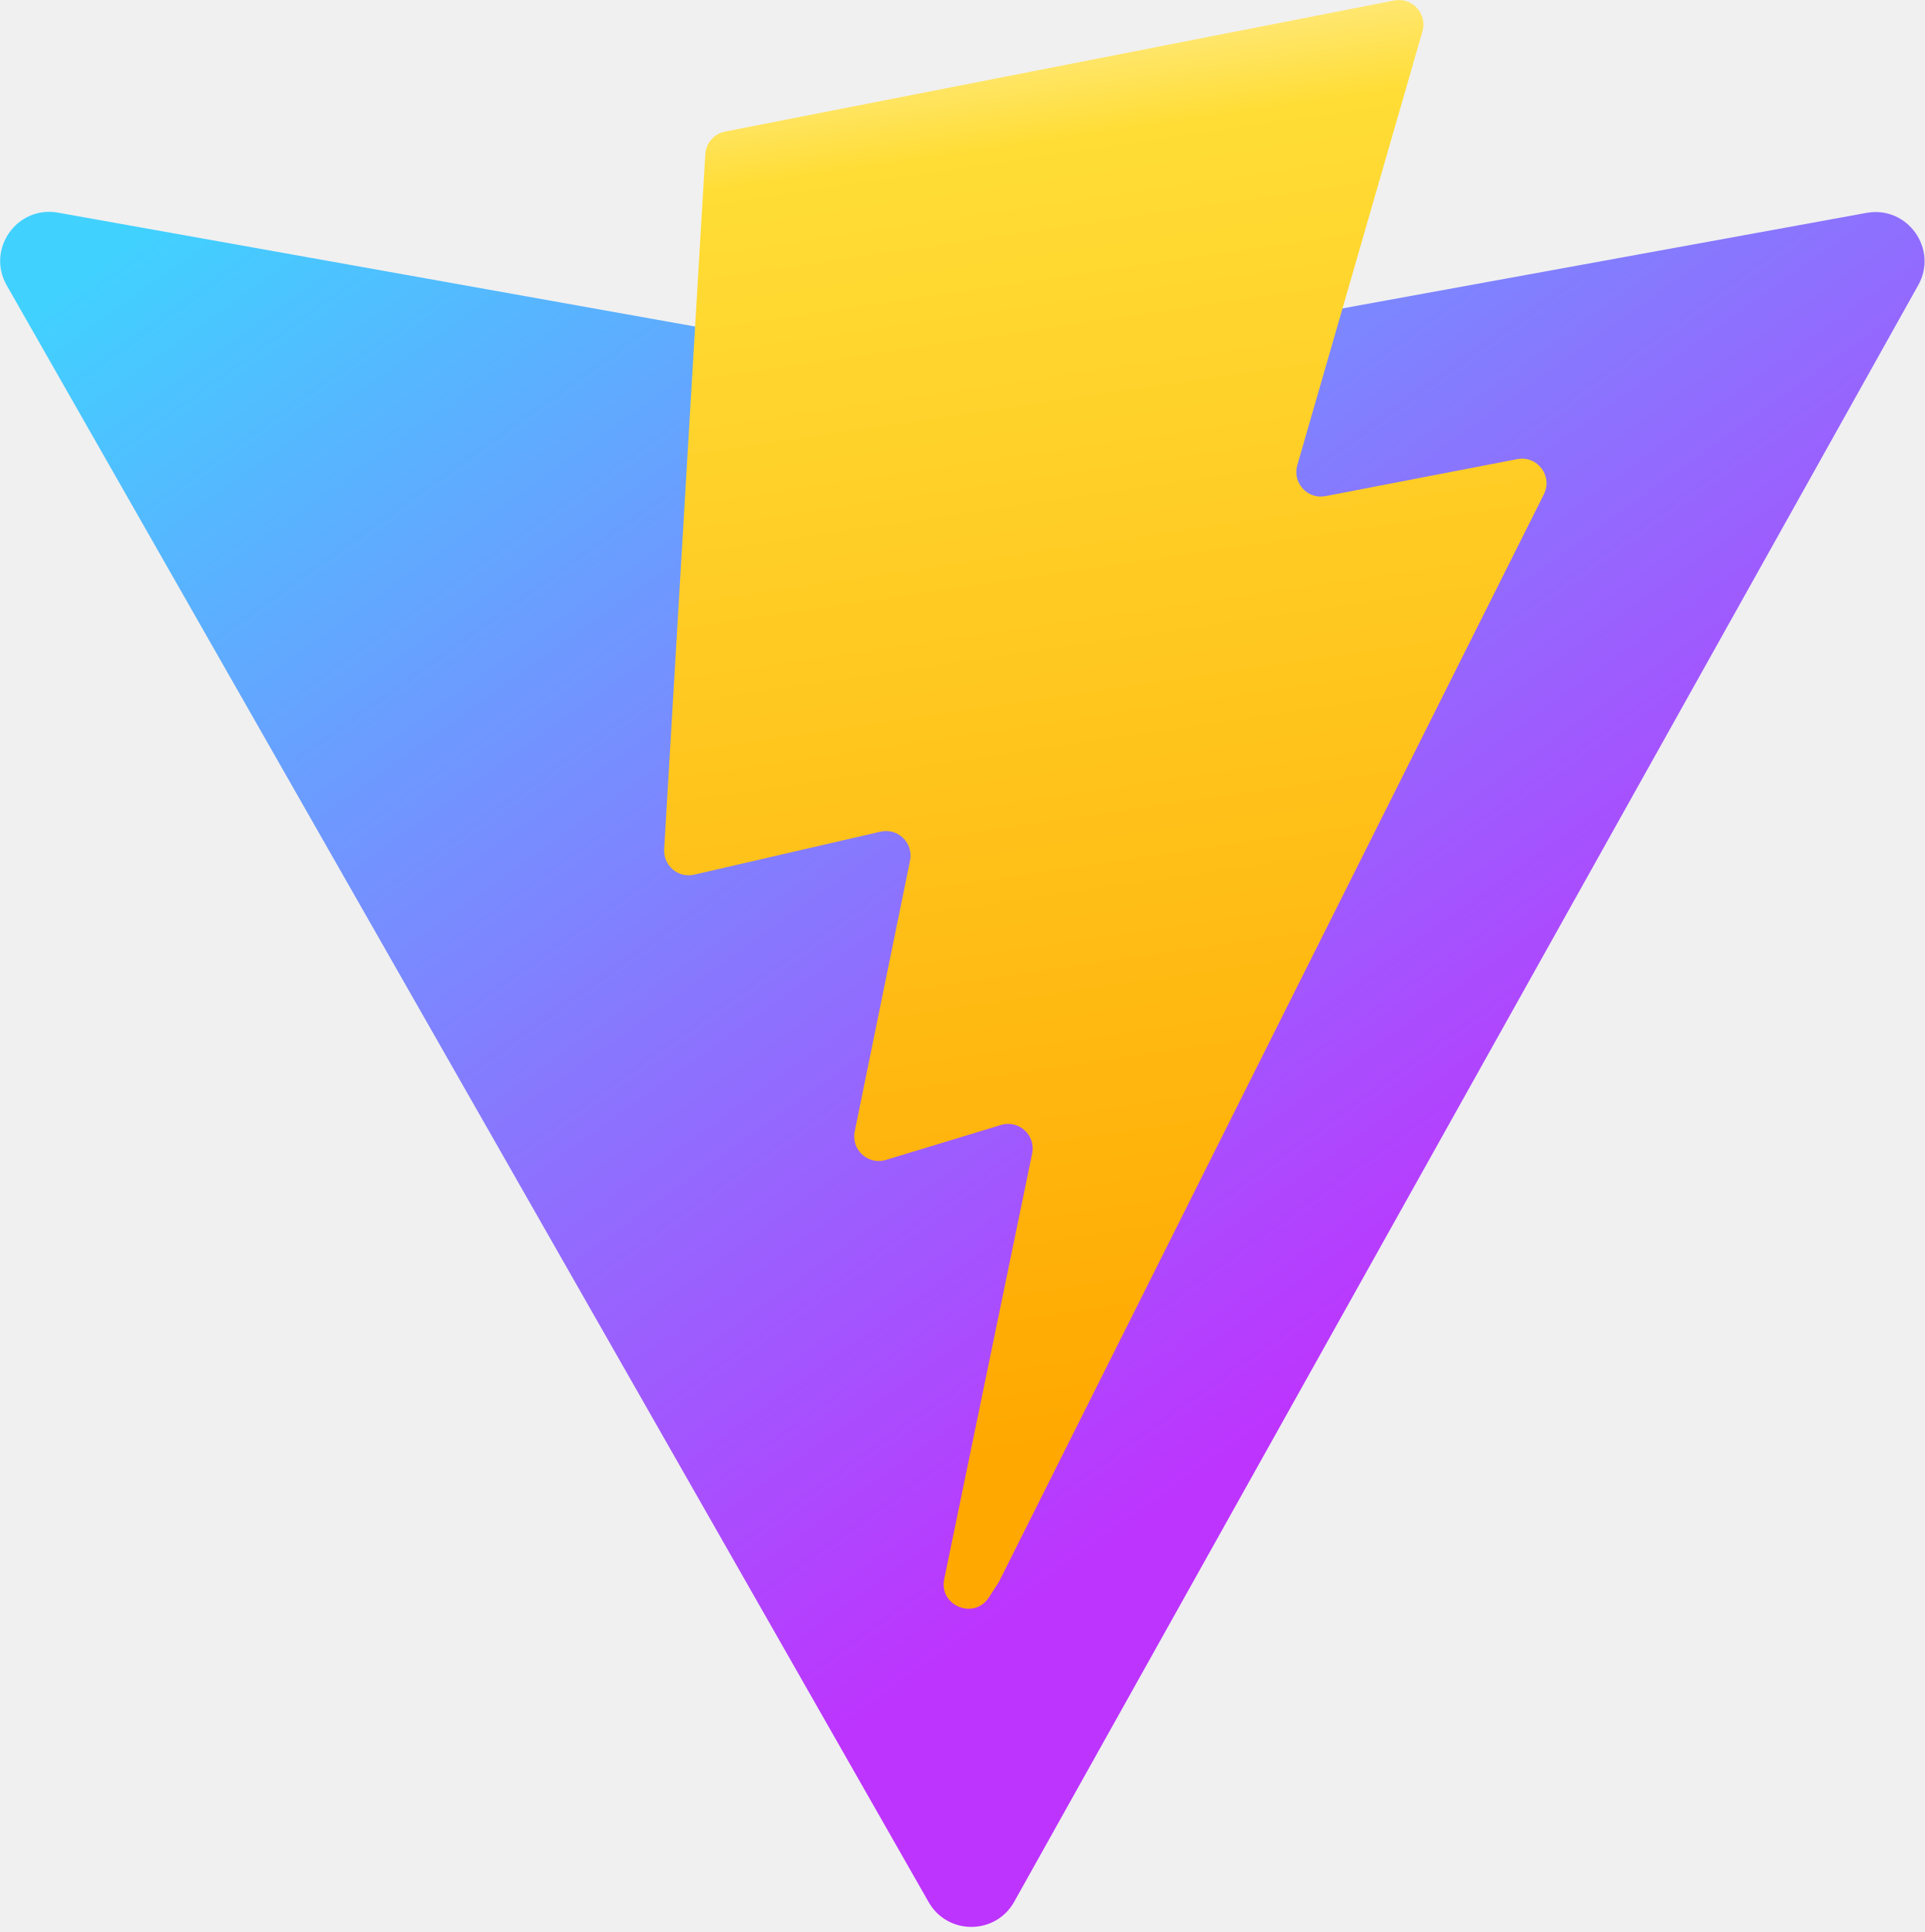
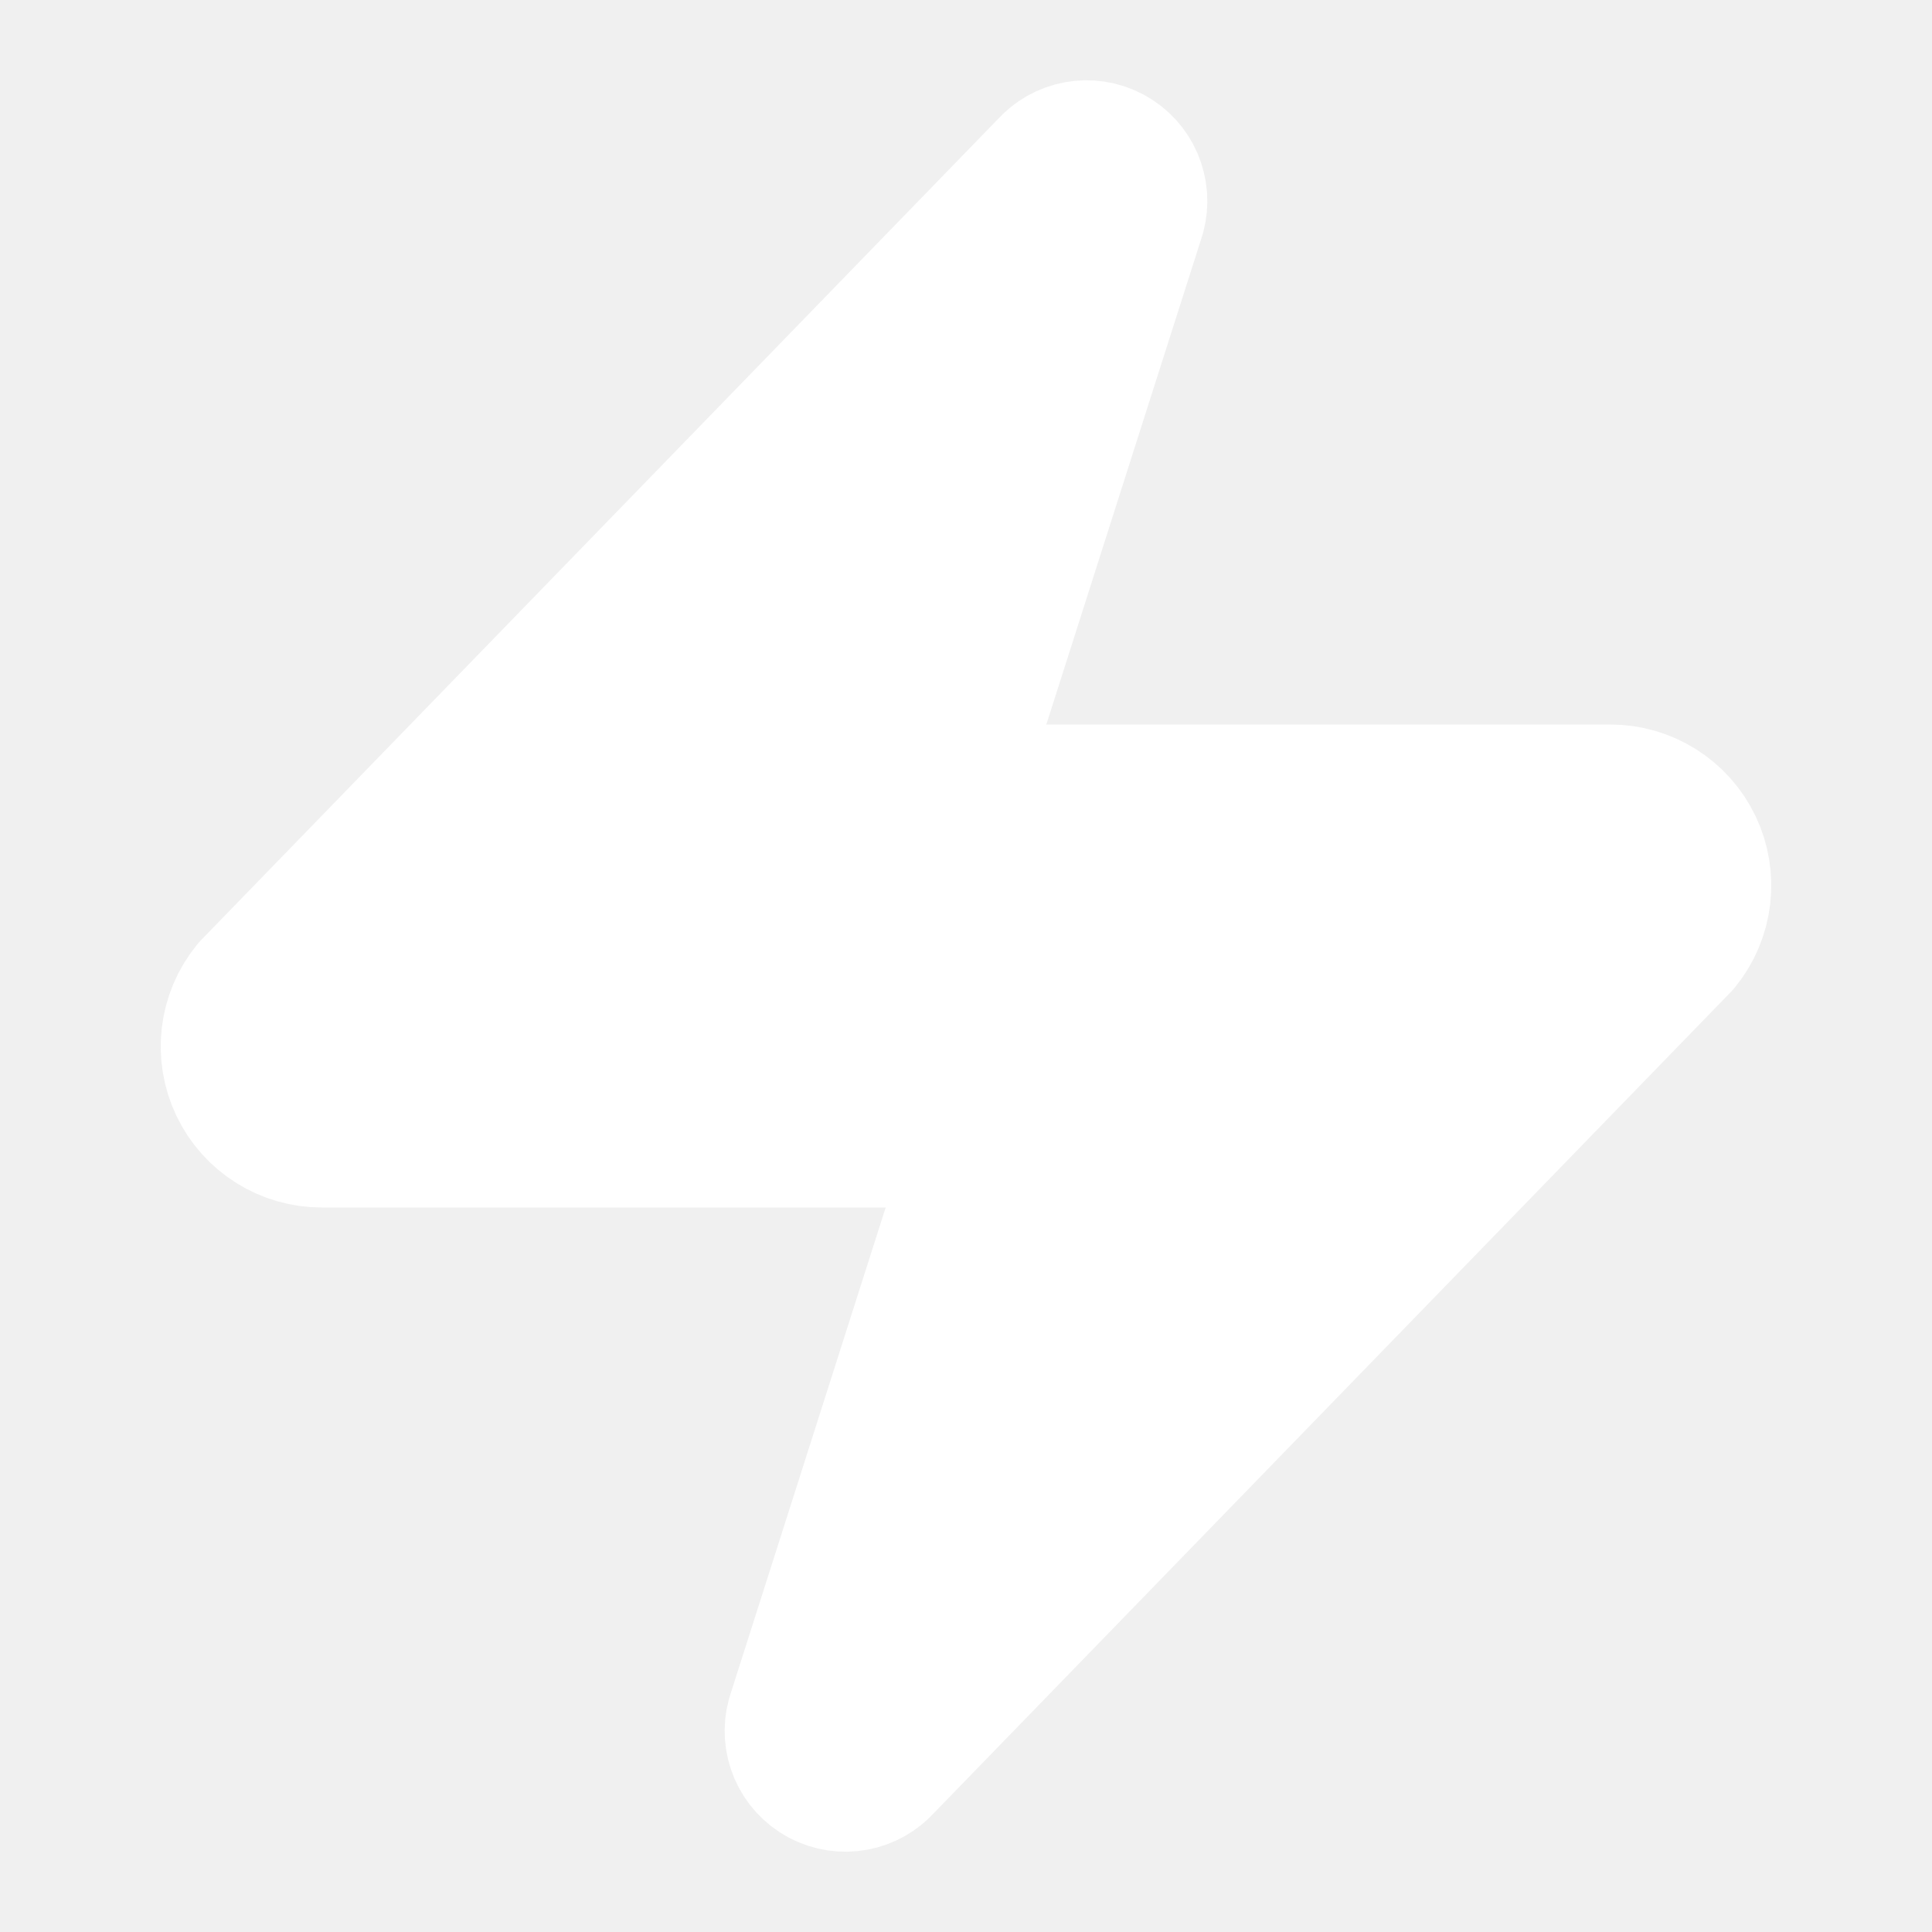
- <svg xmlns="http://www.w3.org/2000/svg" aria-hidden="true" role="img" class="iconify iconify--logos" width="31.88" height="32" preserveAspectRatio="xMidYMid meet" viewBox="0 0 256 257">
-   <defs>
-     <linearGradient id="IconifyId1813088fe1fbc01fb466" x1="-.828%" x2="57.636%" y1="7.652%" y2="78.411%">
-       <stop offset="0%" stop-color="#41D1FF" />
-       <stop offset="100%" stop-color="#BD34FE" />
-     </linearGradient>
-     <linearGradient id="IconifyId1813088fe1fbc01fb467" x1="43.376%" x2="50.316%" y1="2.242%" y2="89.03%">
-       <stop offset="0%" stop-color="#FFEA83" />
-       <stop offset="8.333%" stop-color="#FFDD35" />
-       <stop offset="100%" stop-color="#FFA800" />
-     </linearGradient>
-   </defs>
-   <path fill="url(#IconifyId1813088fe1fbc01fb466)" d="M255.153 37.938L134.897 252.976c-2.483 4.44-8.862 4.466-11.382.048L.875 37.958c-2.746-4.814 1.371-10.646 6.827-9.67l120.385 21.517a6.537 6.537 0 0 0 2.322-.004l117.867-21.483c5.438-.991 9.574 4.796 6.877 9.62Z" />
-   <path fill="url(#IconifyId1813088fe1fbc01fb467)" d="M185.432.063L96.44 17.501a3.268 3.268 0 0 0-2.634 3.014l-5.474 92.456a3.268 3.268 0 0 0 3.997 3.378l24.777-5.718c2.318-.535 4.413 1.507 3.936 3.838l-7.361 36.047c-.495 2.426 1.782 4.5 4.151 3.78l15.304-4.649c2.372-.72 4.652 1.36 4.15 3.788l-11.698 56.621c-.732 3.542 3.979 5.473 5.943 2.437l1.313-2.028l72.516-144.72c1.215-2.423-.88-5.186-3.54-4.672l-25.505 4.922c-2.396.462-4.435-1.77-3.759-4.114l16.646-57.705c.677-2.35-1.37-4.583-3.769-4.113Z" />
+ <svg xmlns="http://www.w3.org/2000/svg" width="20" height="20" color="#fff" viewBox="0 0 24 24" fill="#fff" stroke="currentColor" stroke-width="2" stroke-linecap="round" stroke-linejoin="round" class="lucide lucide-zap text-primary-foreground fill-current" aria-hidden="true">
+   <path d="M4 14a1 1 0 0 1-.78-1.63l9.9-10.2a.5.5 0 0 1 .86.46l-1.92 6.02A1 1 0 0 0 13 10h7a1 1 0 0 1 .78 1.63l-9.9 10.2a.5.5 0 0 1-.86-.46l1.92-6.02A1 1 0 0 0 11 14z" />
</svg>
